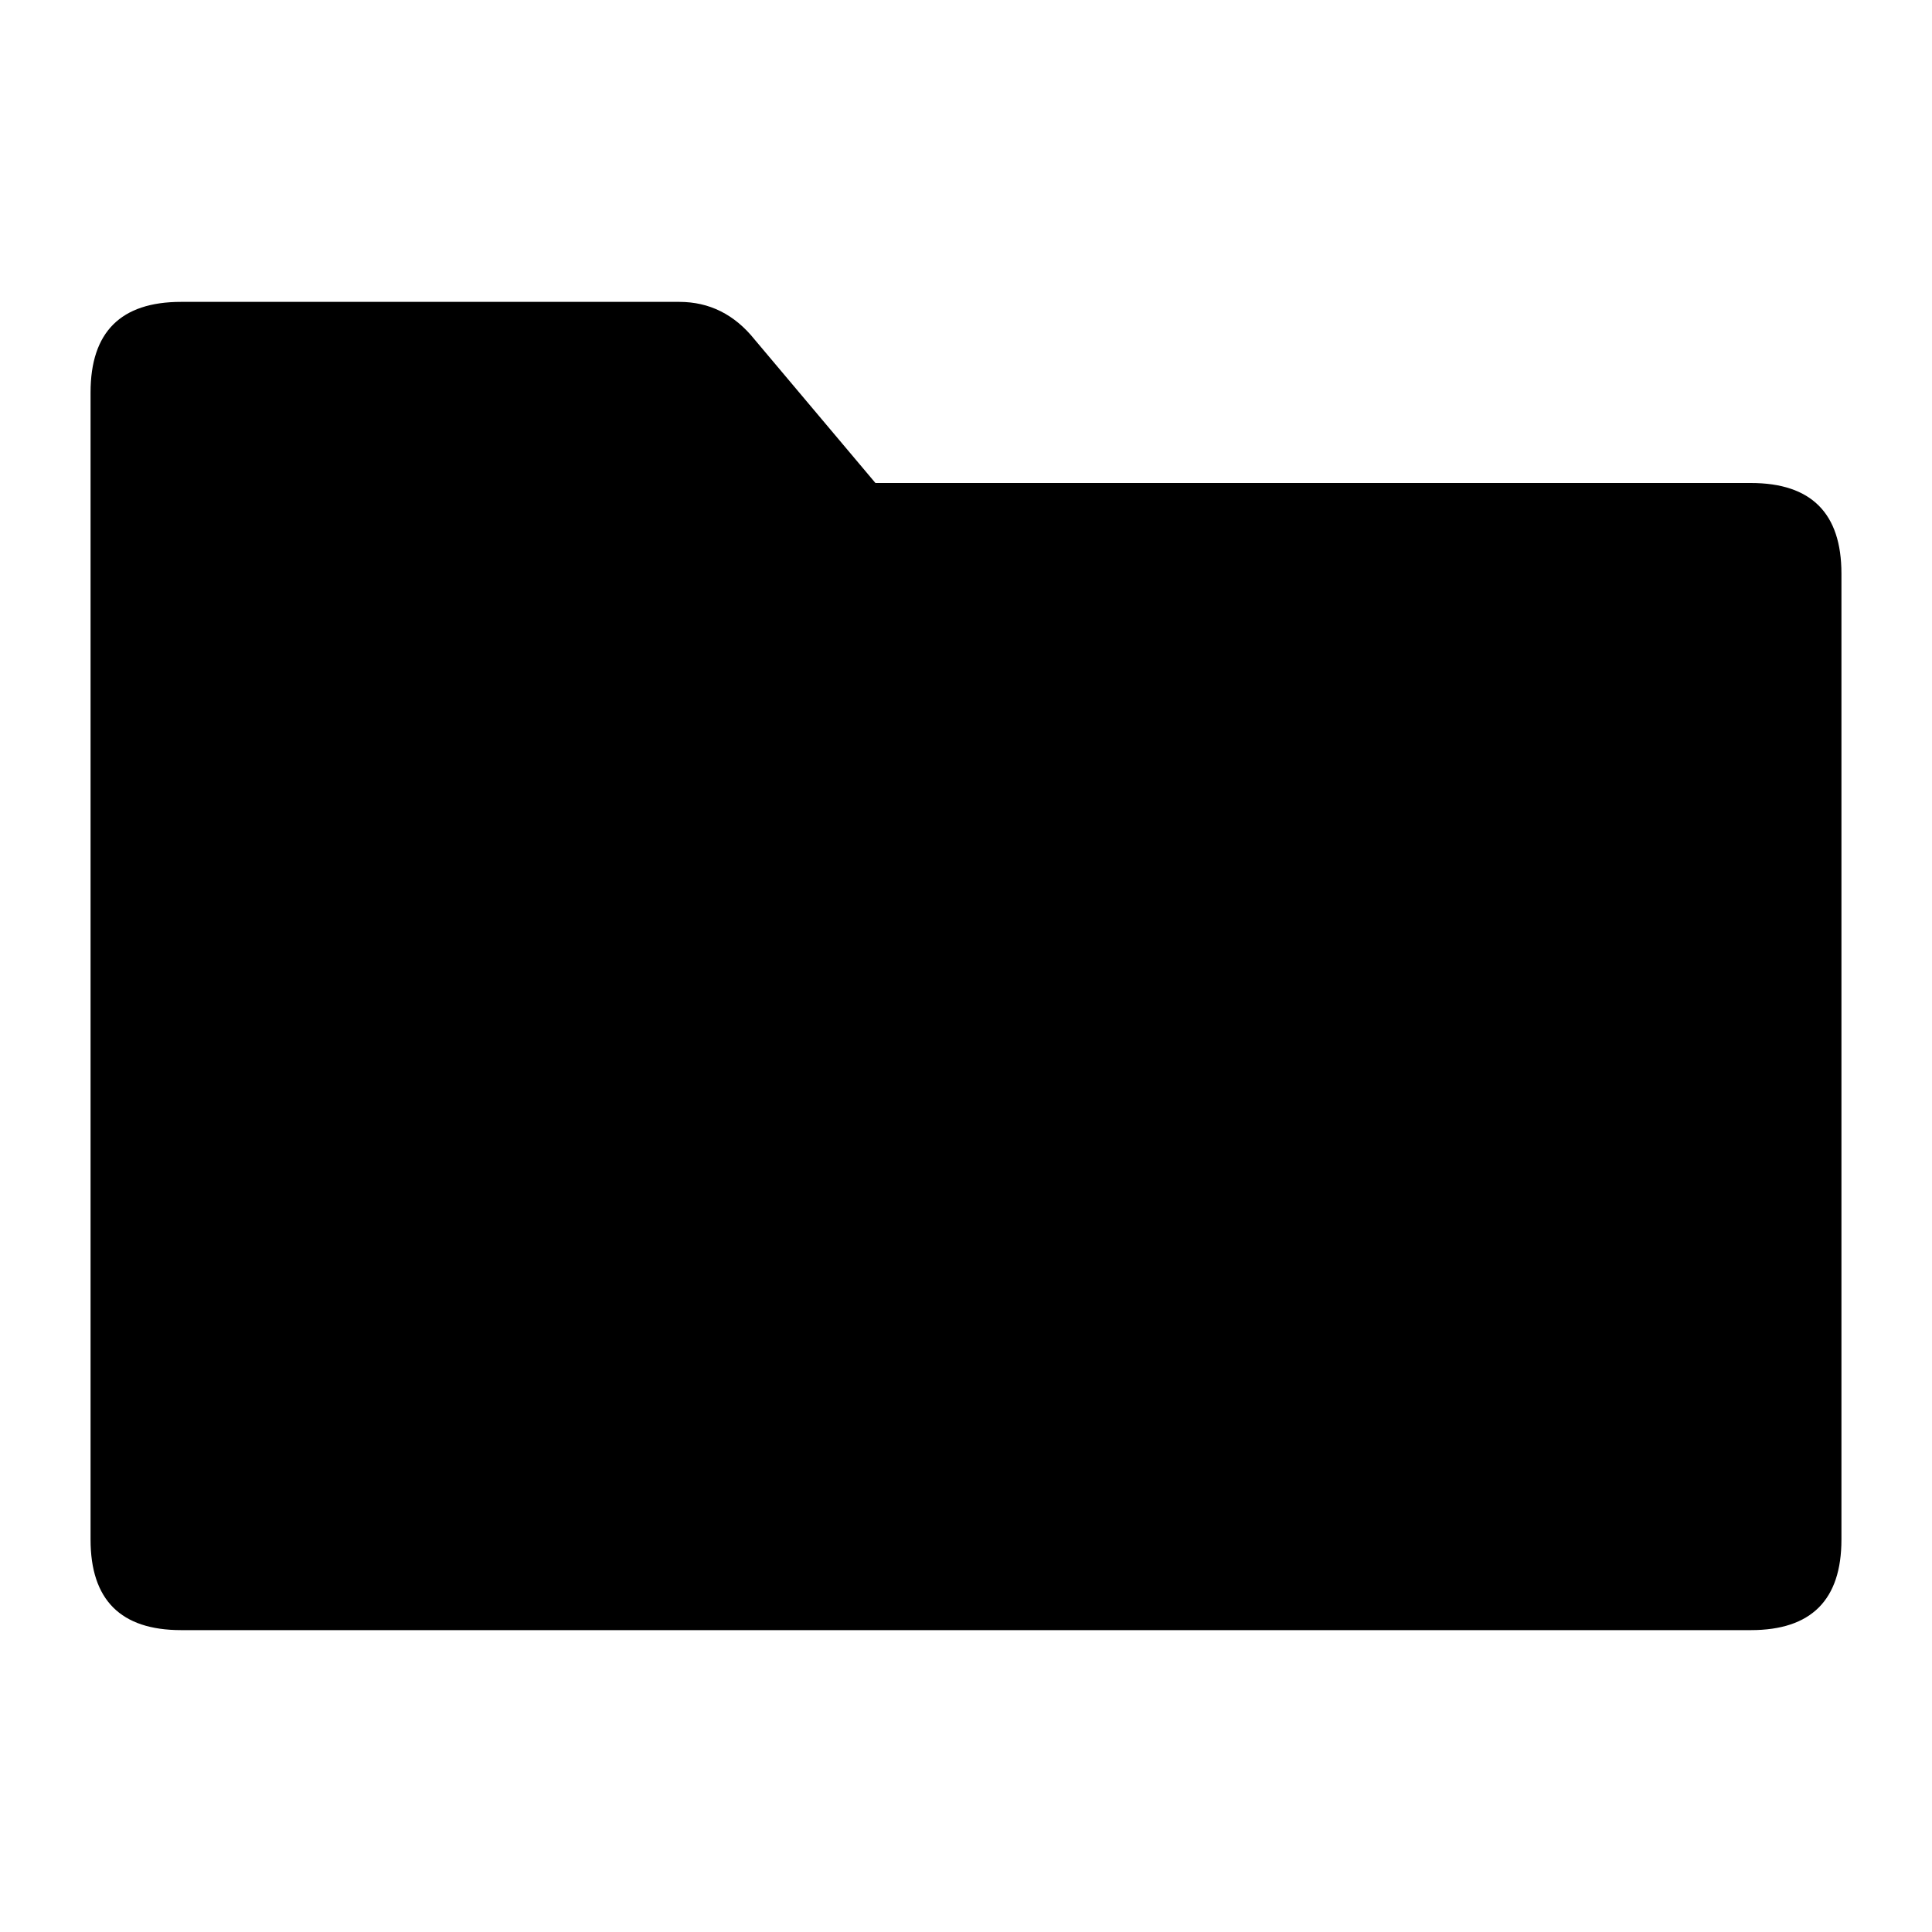
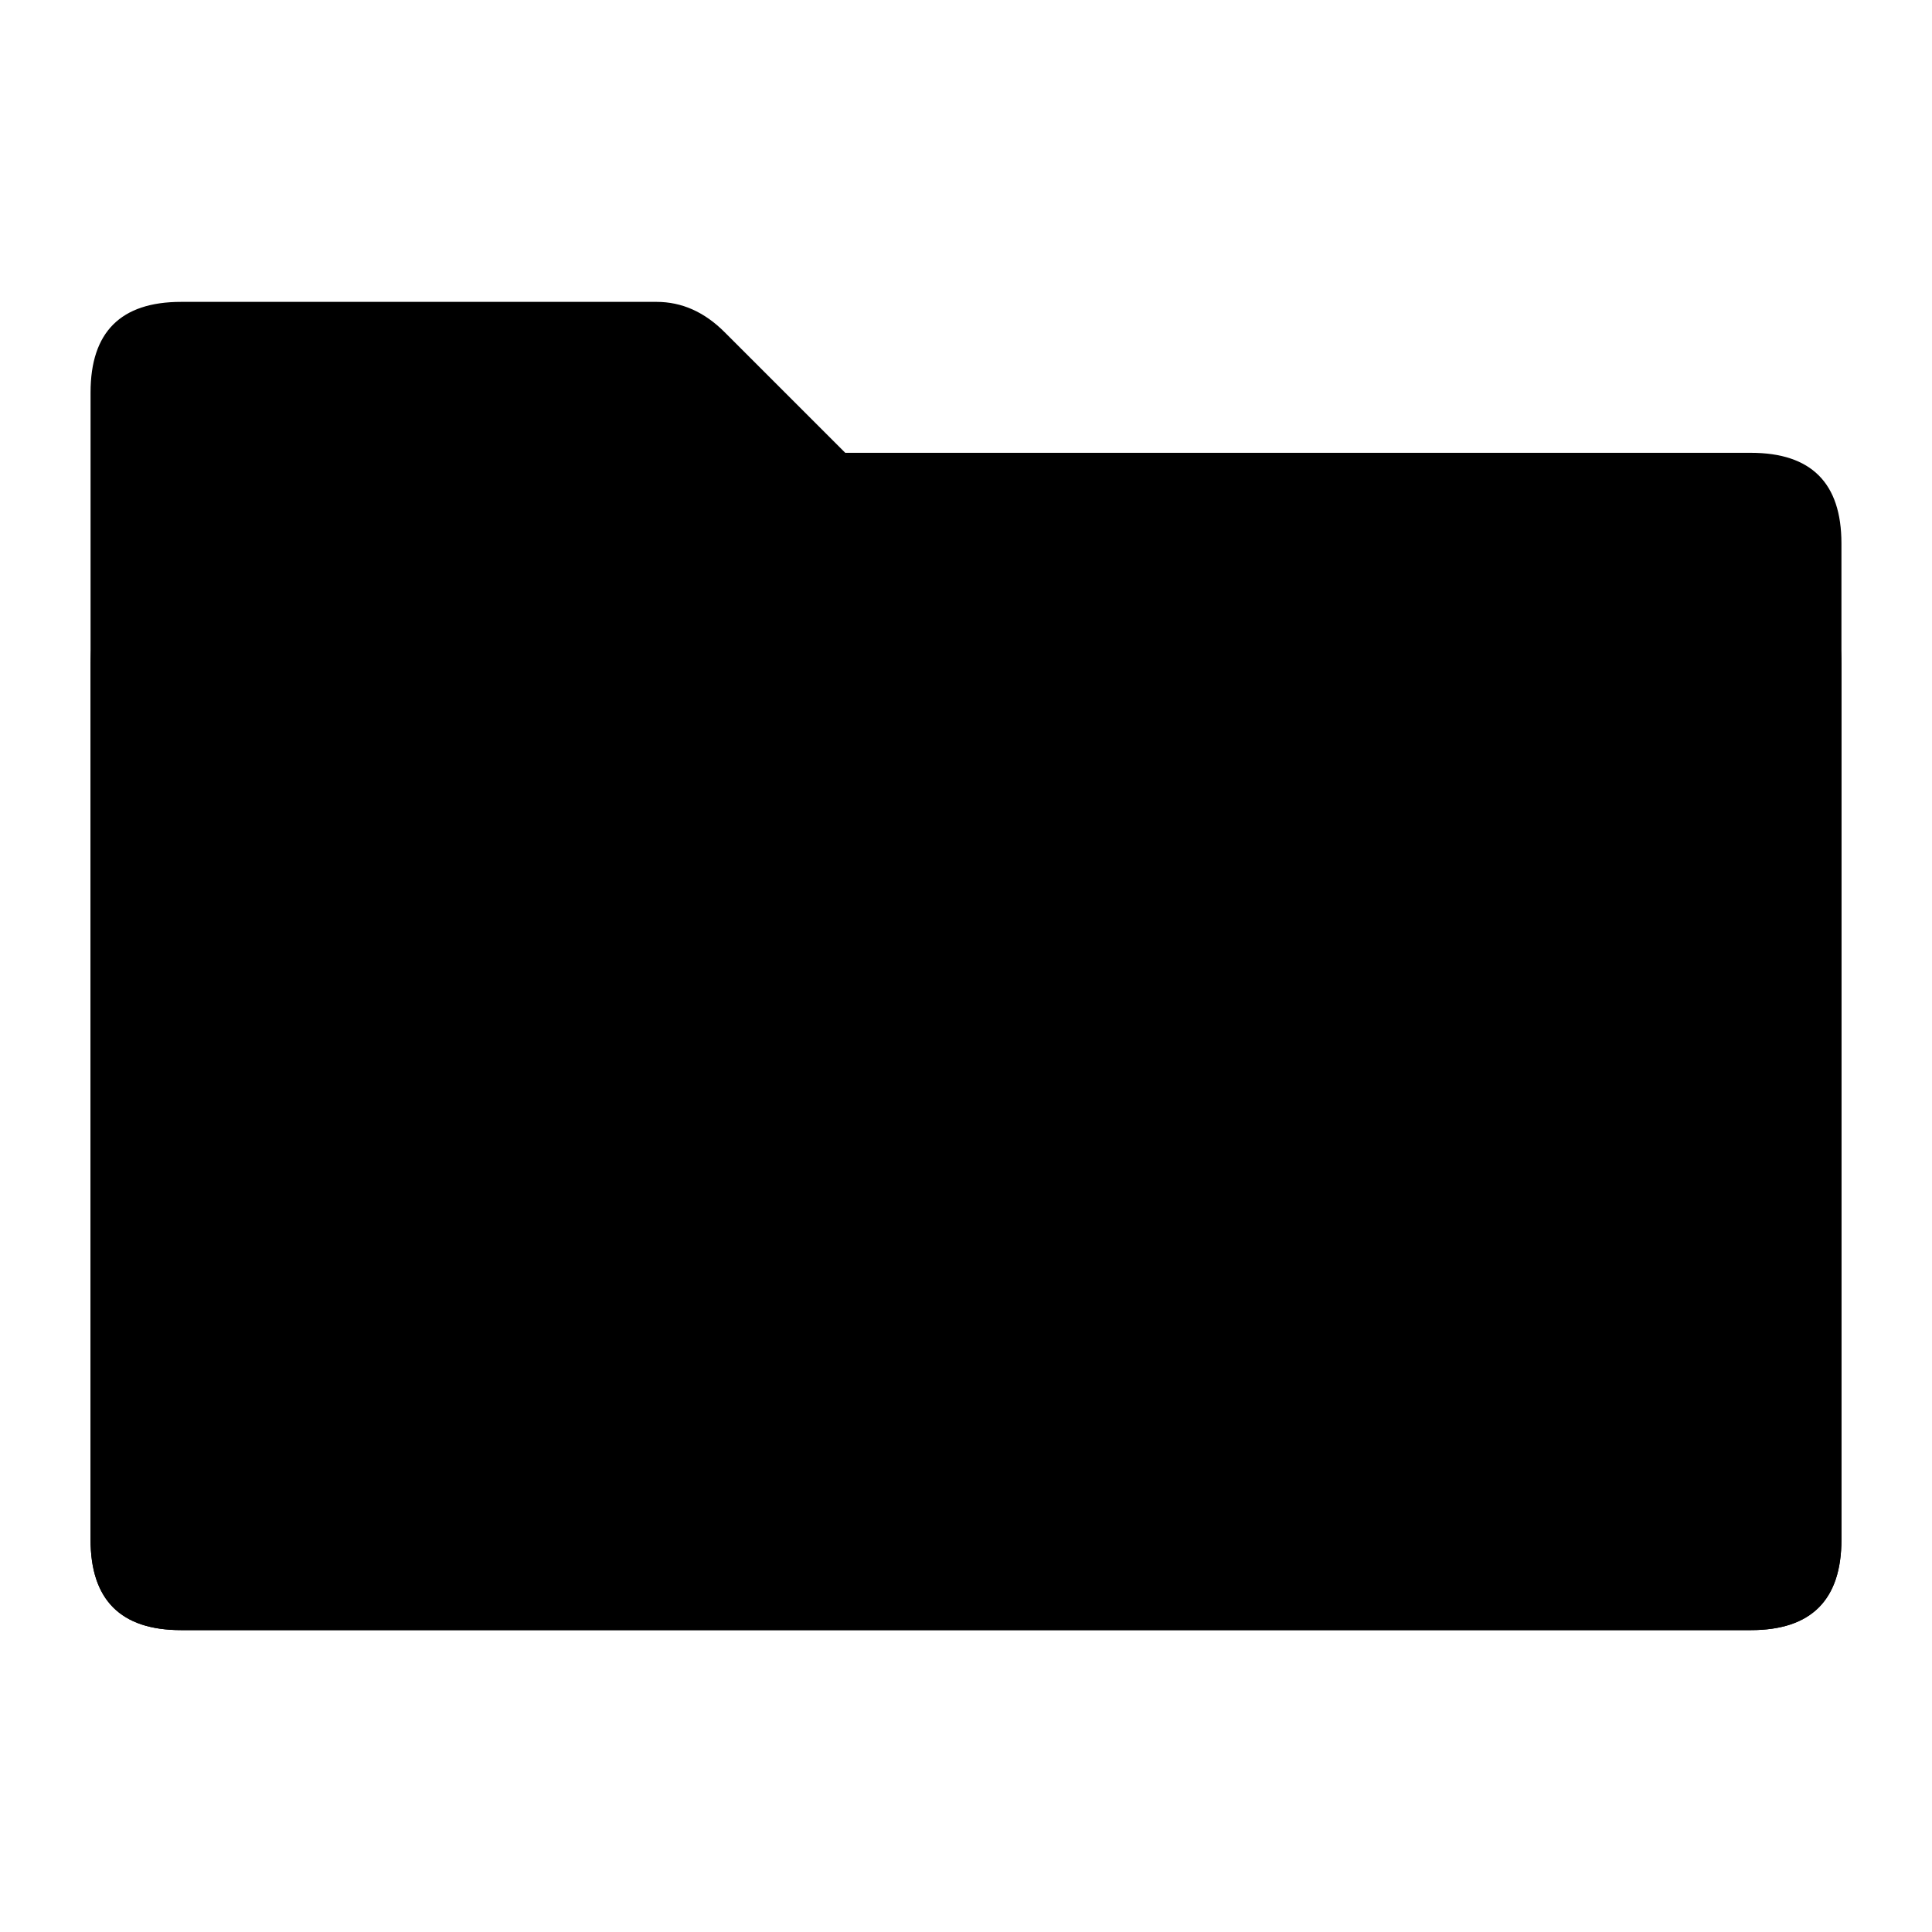
<svg xmlns="http://www.w3.org/2000/svg" width="512" height="512" viewBox="0 0 512 512" class="line-icon">
-   <path d="M48 80H180Q192 80 200 90L232 128H464Q488 128 488 152V408Q488 432 464 432H48Q24 432 24 408V104Q24 80 48 80Z" />
-   <path d="M198 230L146 282L198 334" />
-   <path d="M314 230L366 282L314 334" />
-   <path d="M274 230L238 334" />
+   <path d="M48 80H174Q184 80 192 88L224 120H464Q488 120 488 144V408Q488 432 464 432H48Q24 432 24 408V104Q24 80 48 80Z" />
+   <path d="M48 152H464Q488 152 488 176V408Q488 432 464 432H48Q24 432 24 408V176Q24 152 48 152Z" />
+   <path d="M198 230L146 282L198 334" stroke-linecap="round" />
+   <path d="M314 230L366 282L314 334" stroke-linecap="round" />
+   <path d="M274 230L238 334" stroke-linecap="round" />
</svg>
